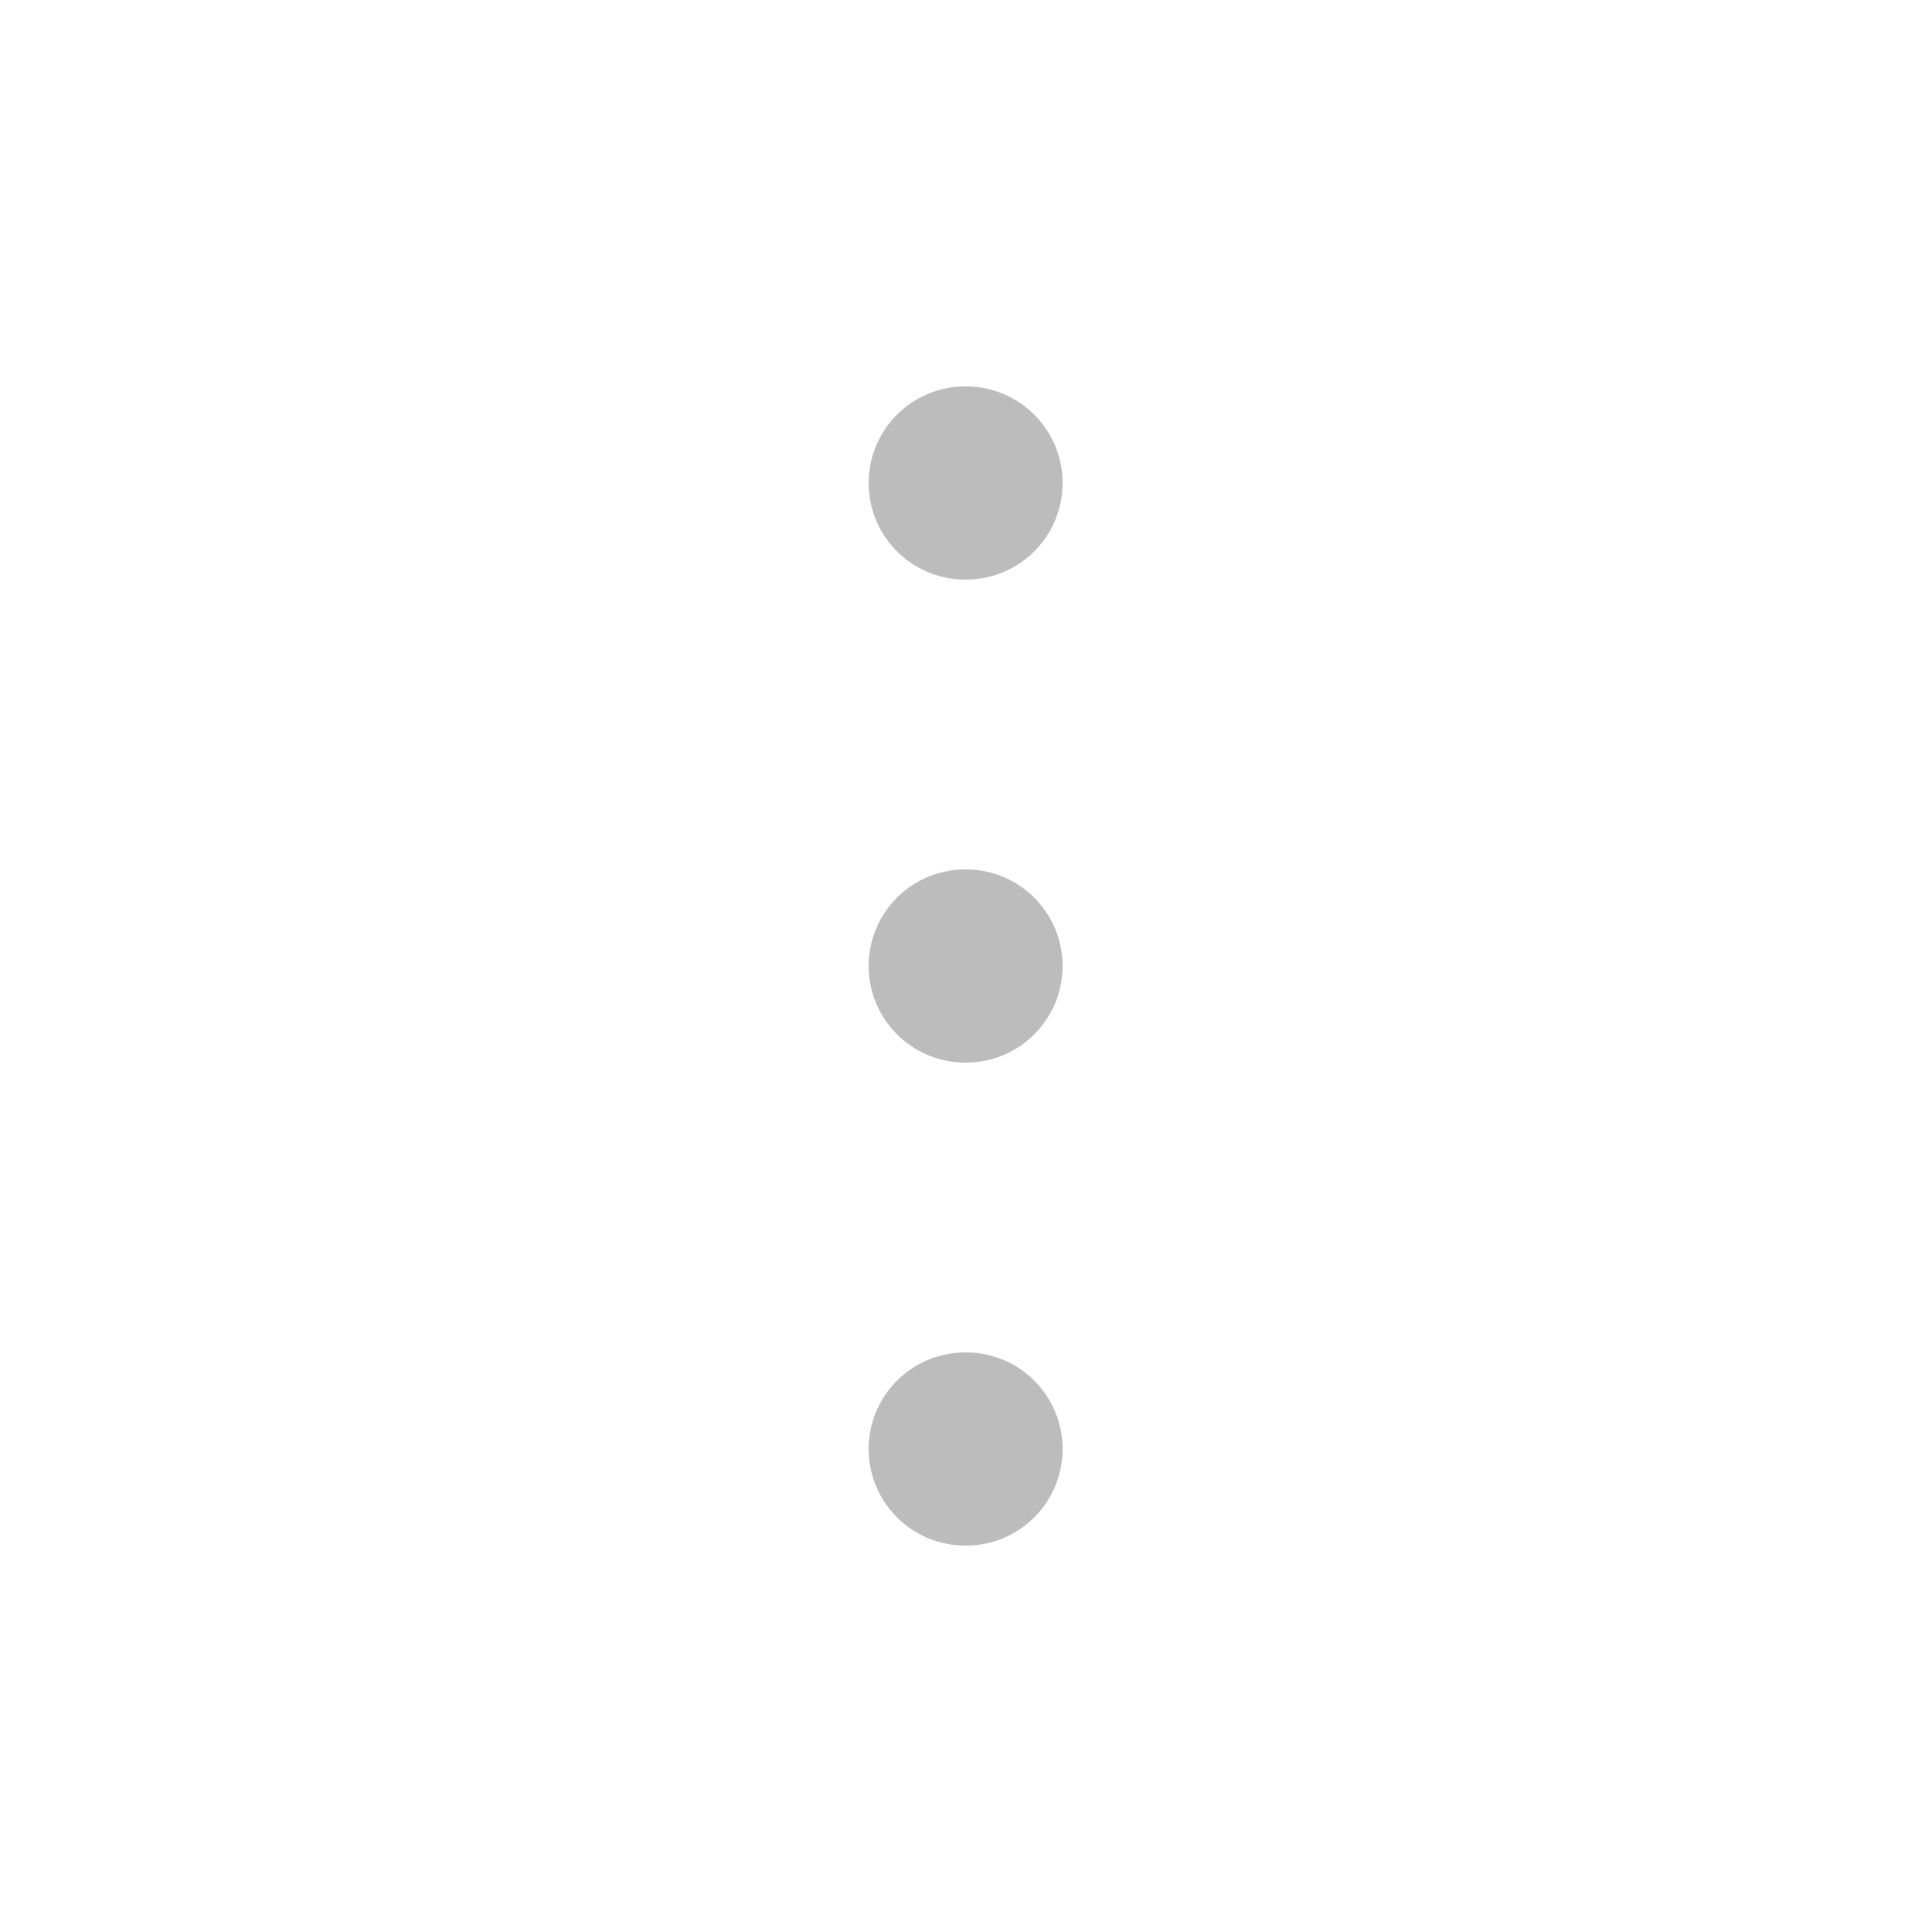
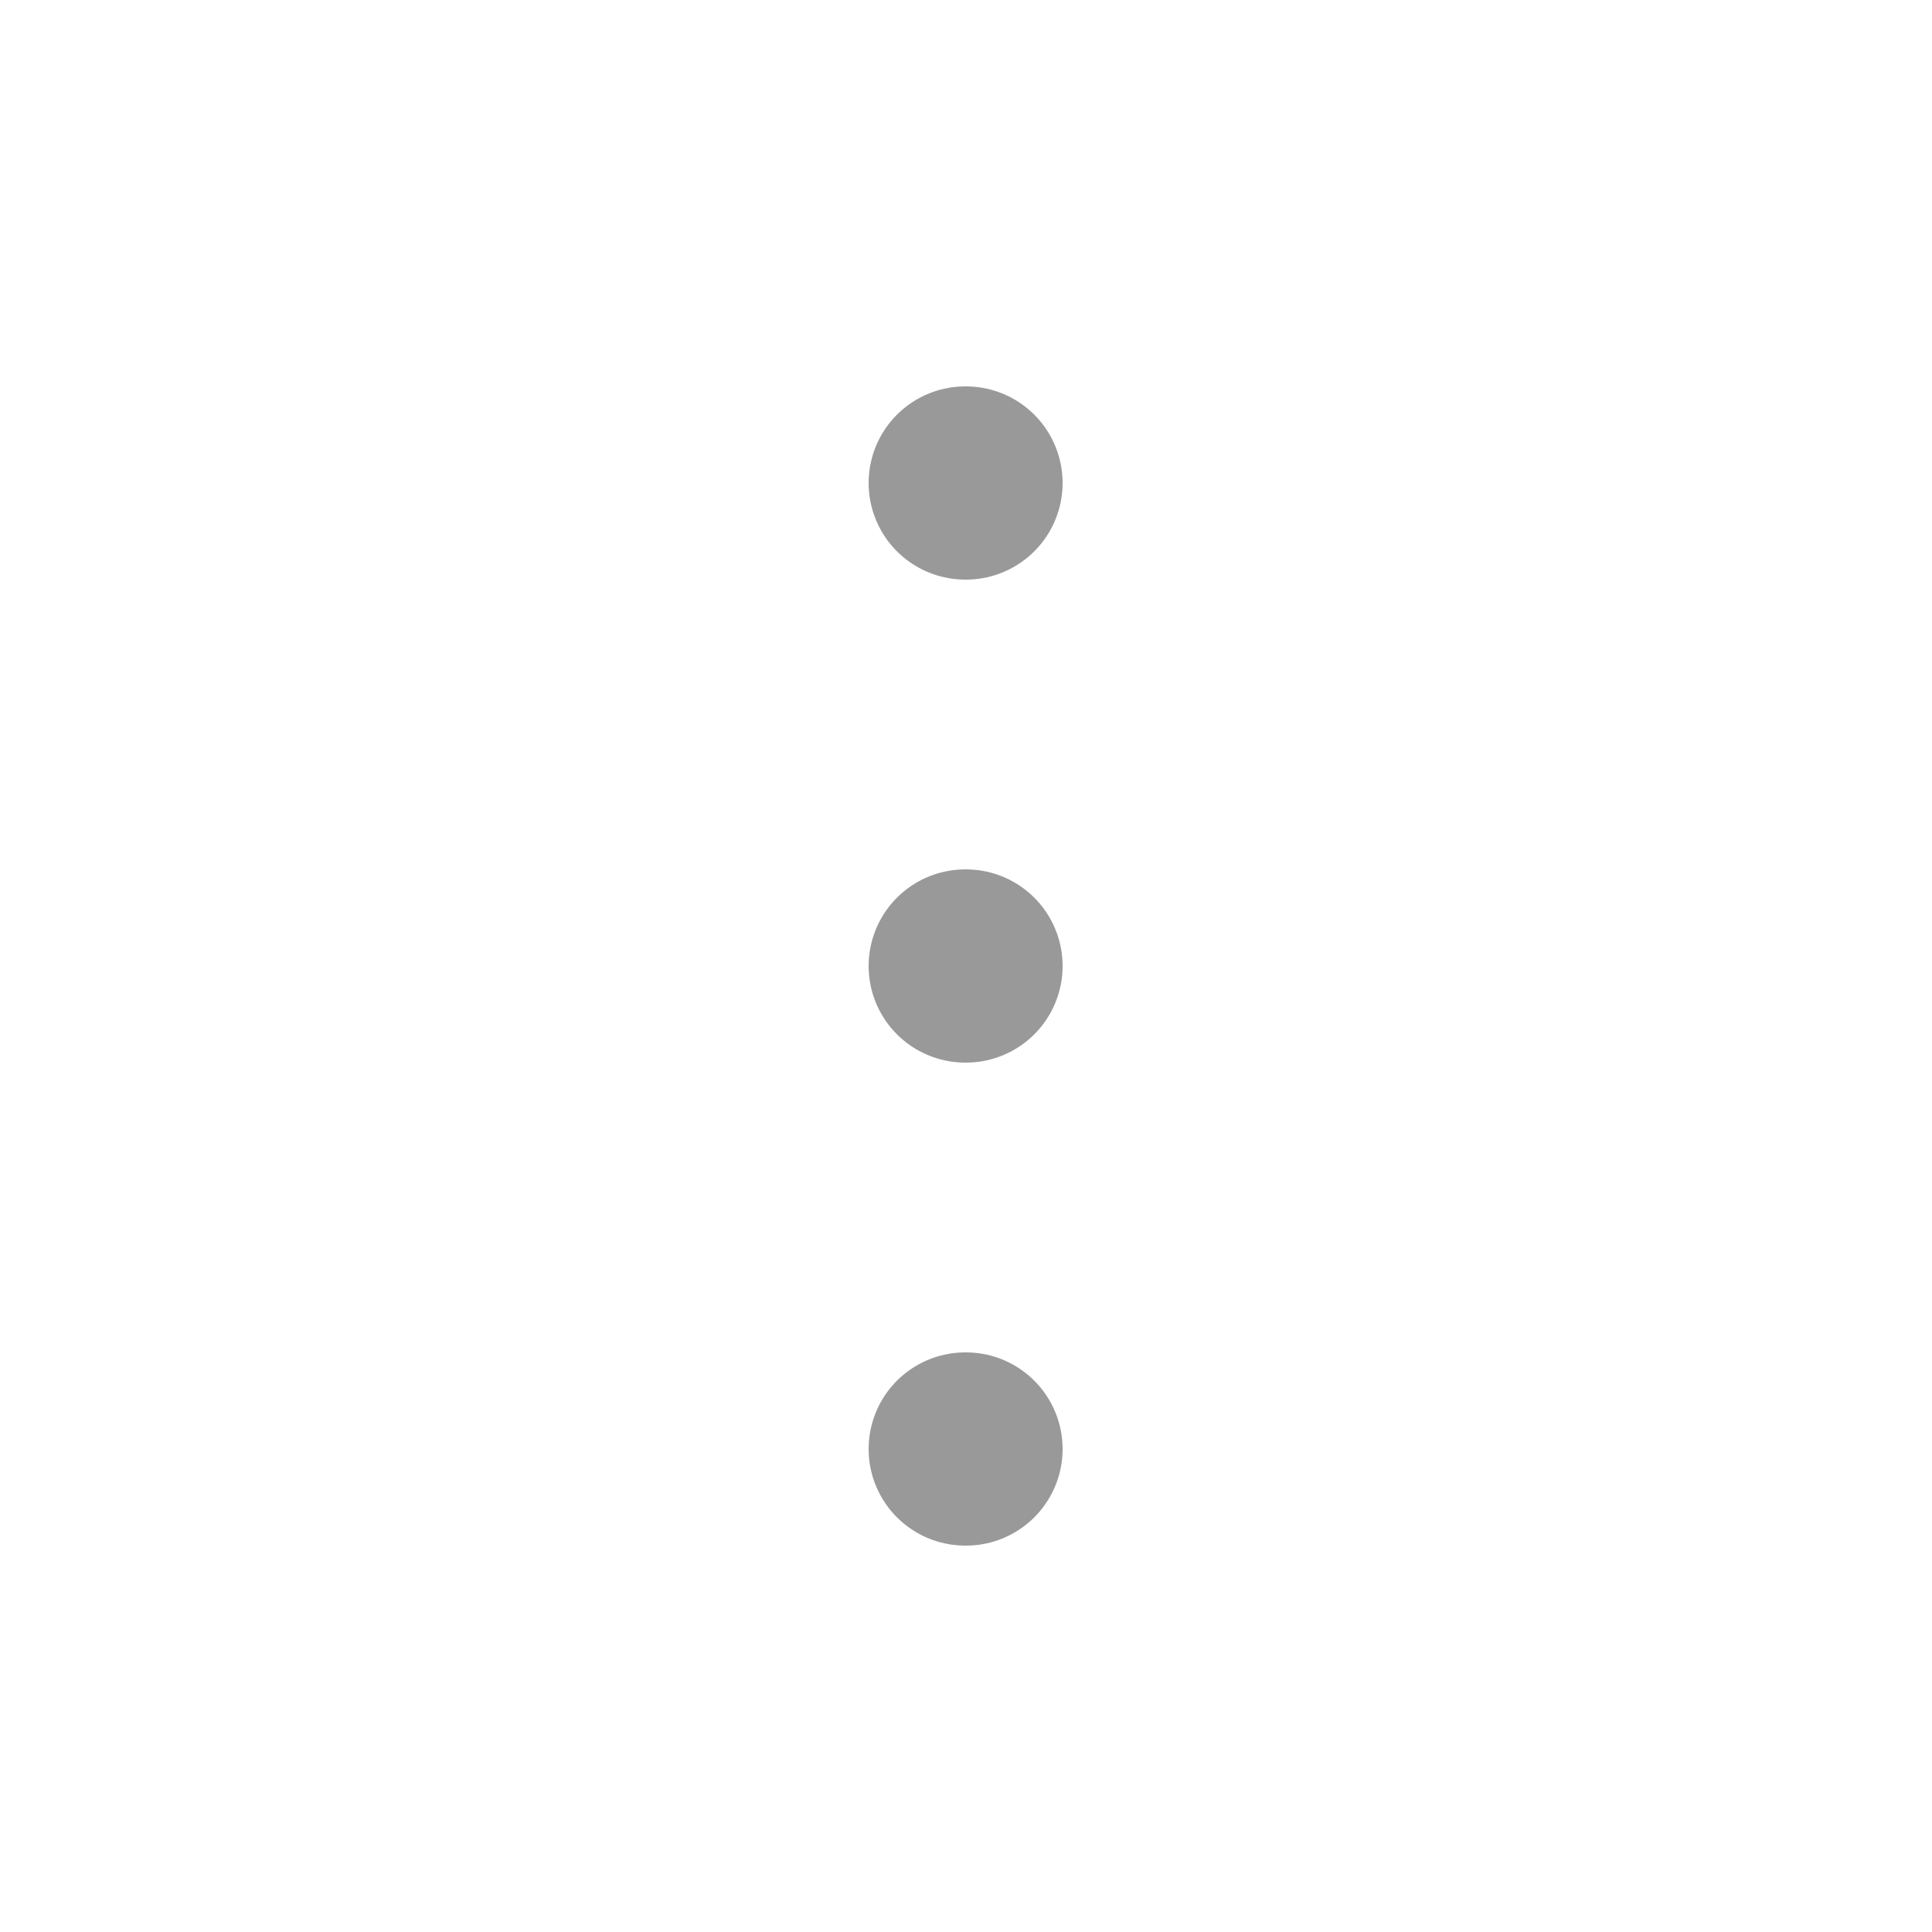
<svg xmlns="http://www.w3.org/2000/svg" width="30" height="30" viewBox="0 0 30 30" fill="none">
-   <path d="M14.988 7.5H15" stroke="#BCBCBC" stroke-width="3" stroke-linecap="round" />
-   <path d="M14.988 15H15" stroke="#BCBCBC" stroke-width="3" stroke-linecap="round" />
-   <path d="M14.988 22.5H15" stroke="#BCBCBC" stroke-width="3" stroke-linecap="round" />
+   <path d="M14.988 7.5H15" stroke="#999999" stroke-width="3" stroke-linecap="round" />
+   <path d="M14.988 15H15" stroke="#999999" stroke-width="3" stroke-linecap="round" />
+   <path d="M14.988 22.5H15" stroke="#999999" stroke-width="3" stroke-linecap="round" />
</svg>
